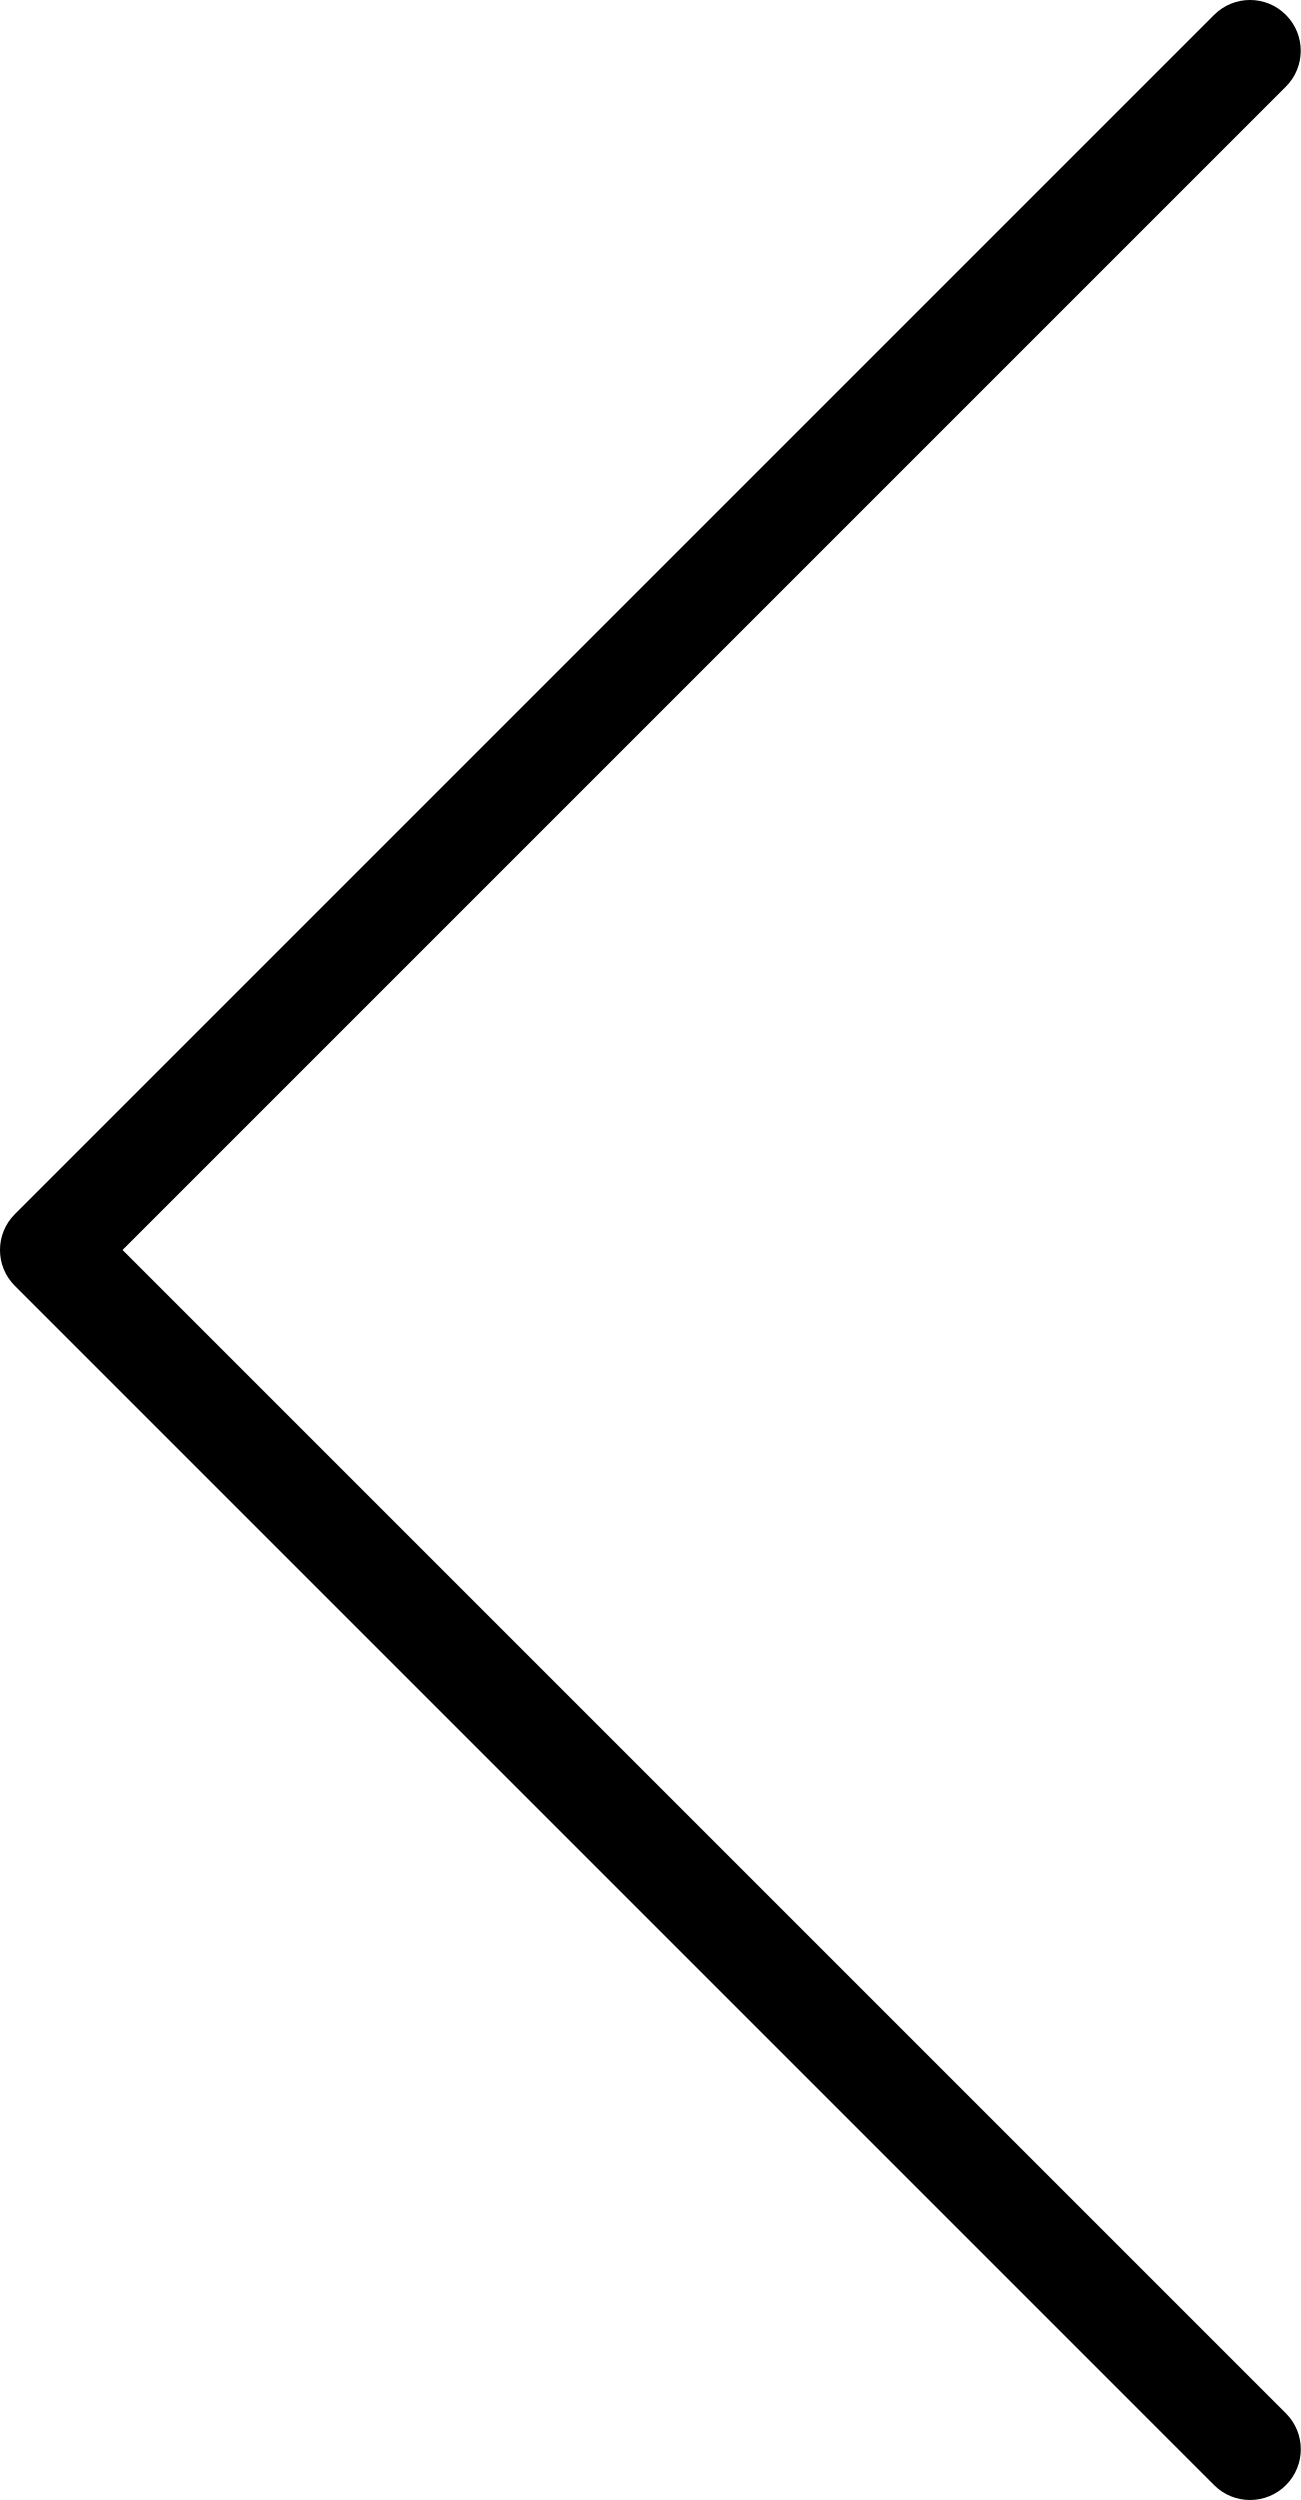
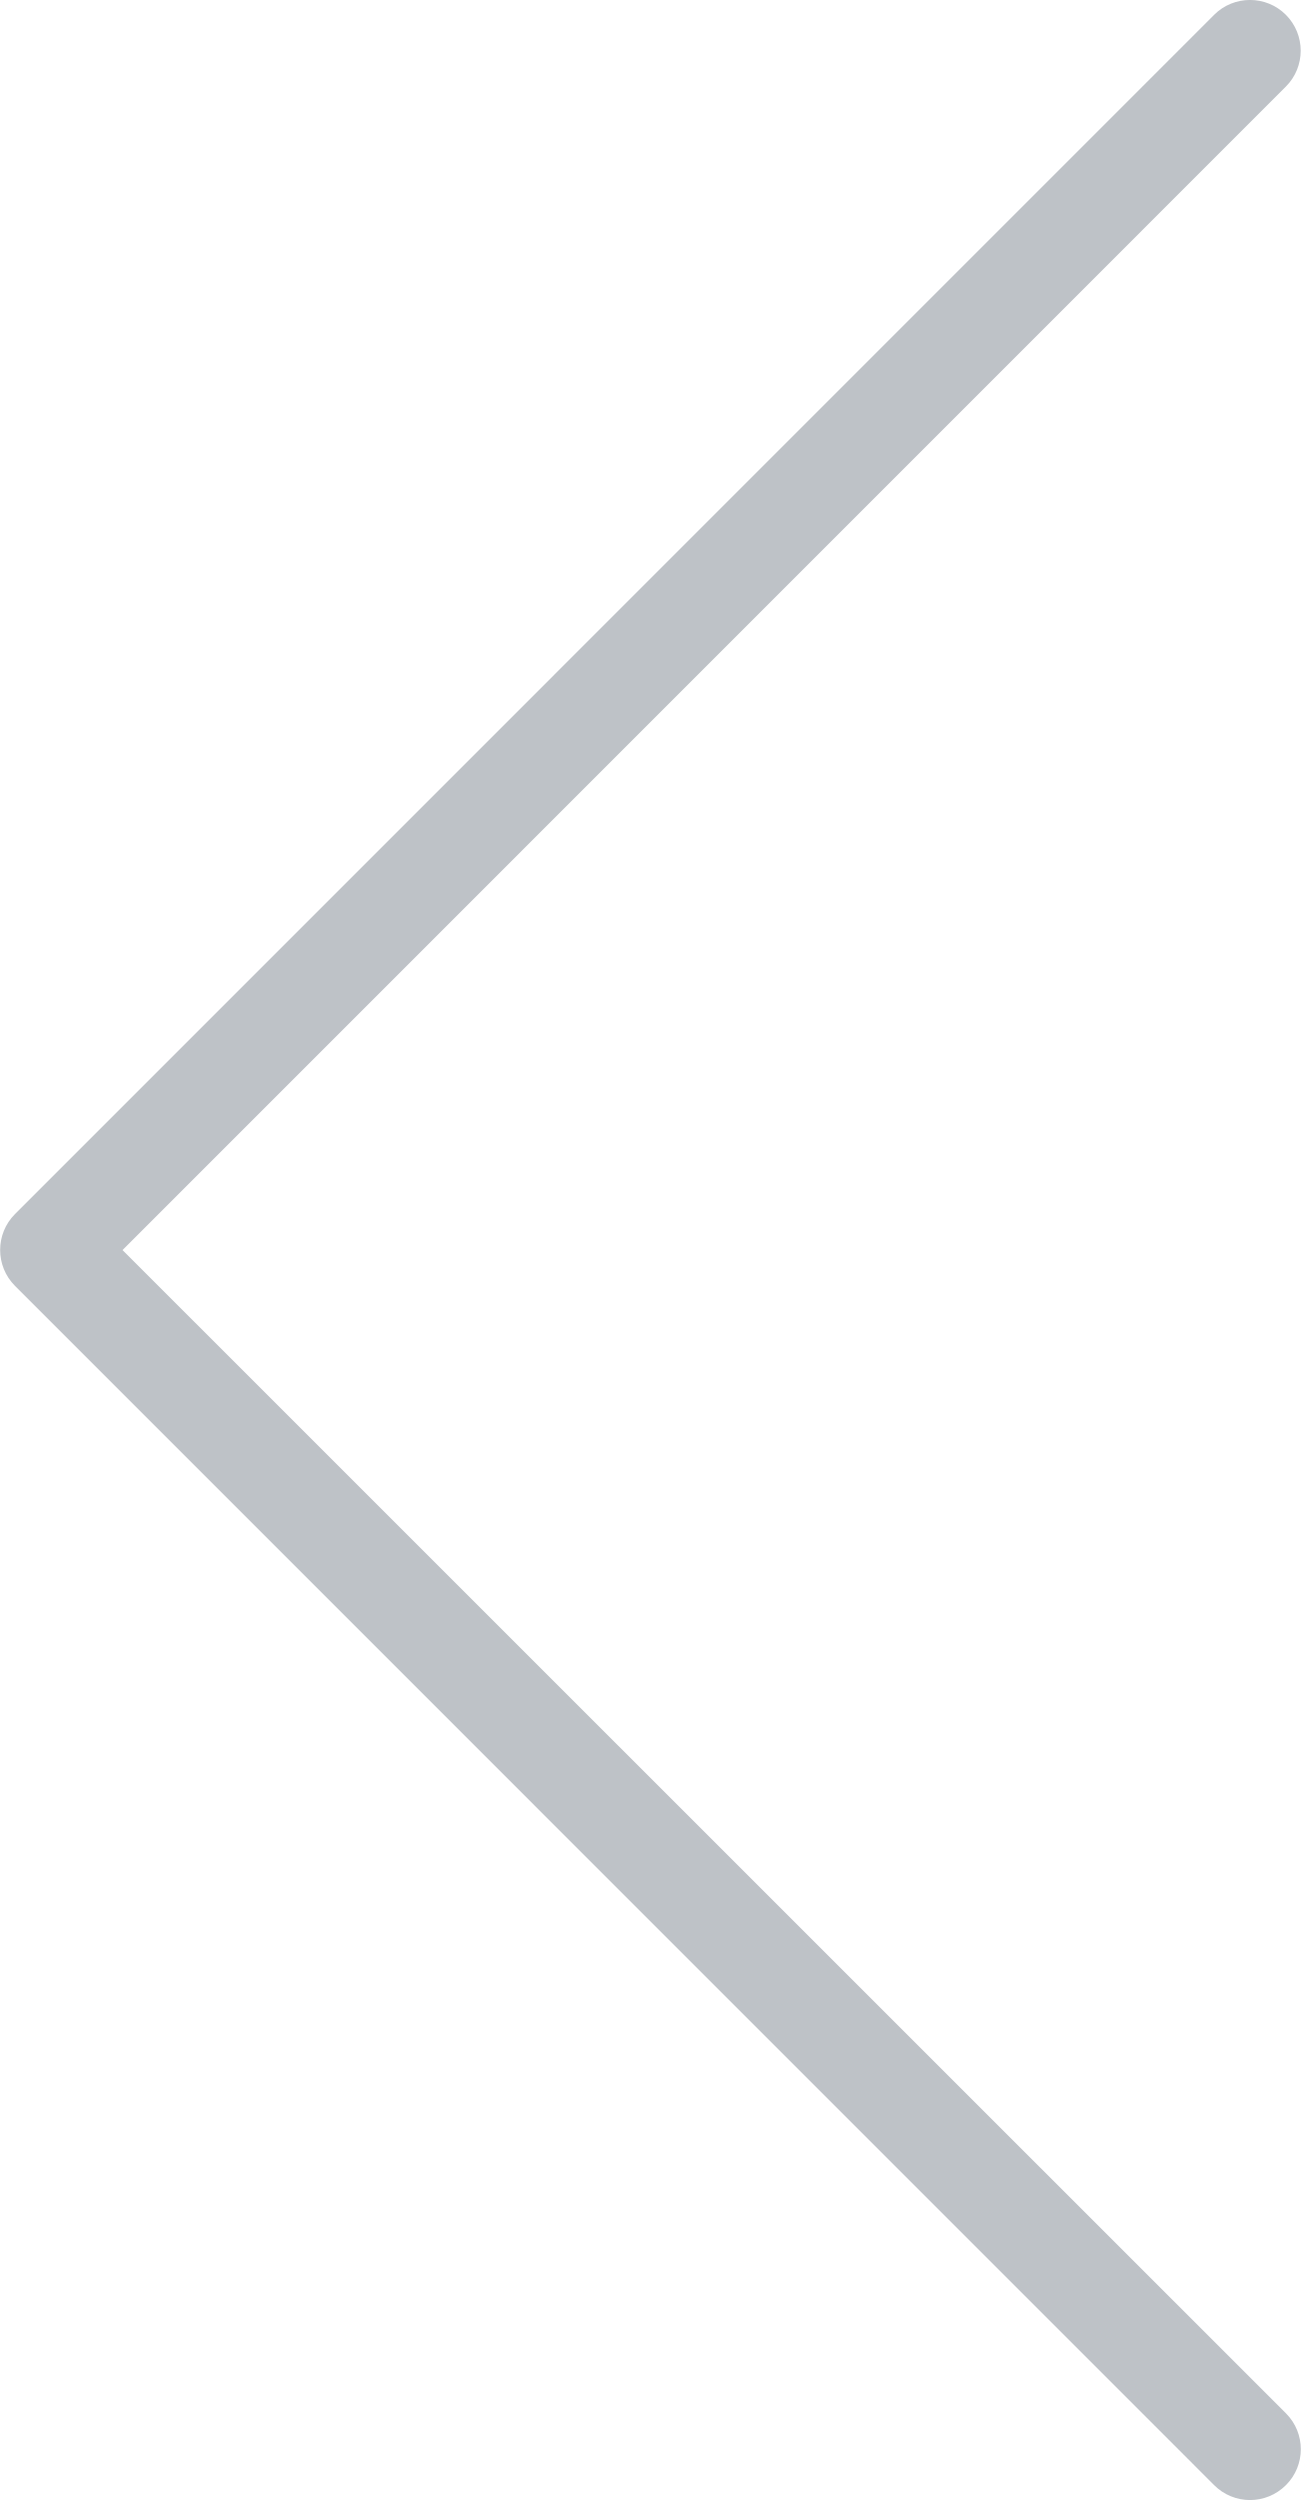
- <svg xmlns="http://www.w3.org/2000/svg" version="1.1" id="Layer_1" x="0px" y="0px" width="21.706px" height="41.719px" viewBox="0 0 21.706 41.719" enable-background="new 0 0 21.706 41.719" xml:space="preserve">
-   <path d="M2.045,20.859L21.458,1.446c0.331-0.331,0.331-0.867,0-1.198c-0.33-0.331-0.867-0.331-1.197,0L0.248,20.261 c-0.331,0.33-0.331,0.867,0,1.197l20.013,20.013c0.164,0.165,0.382,0.248,0.599,0.248s0.434-0.083,0.599-0.248 c0.331-0.331,0.331-0.867,0-1.198L2.045,20.859z" />
+ <svg xmlns="http://www.w3.org/2000/svg" width="21.706" height="41.719" viewBox="0 0 21.706 41.719">
+   <path fill="#bec2c7" d="M2.045 20.86L21.458 1.445c.33-.33.33-.867 0-1.198-.33-.33-.867-.33-1.197 0L.25 20.26c-.33.33-.33.868 0 1.198L20.26 41.47c.165.166.383.25.6.25s.434-.084.6-.25c.33-.33.33-.866 0-1.197L2.044 20.86z" />
</svg>
